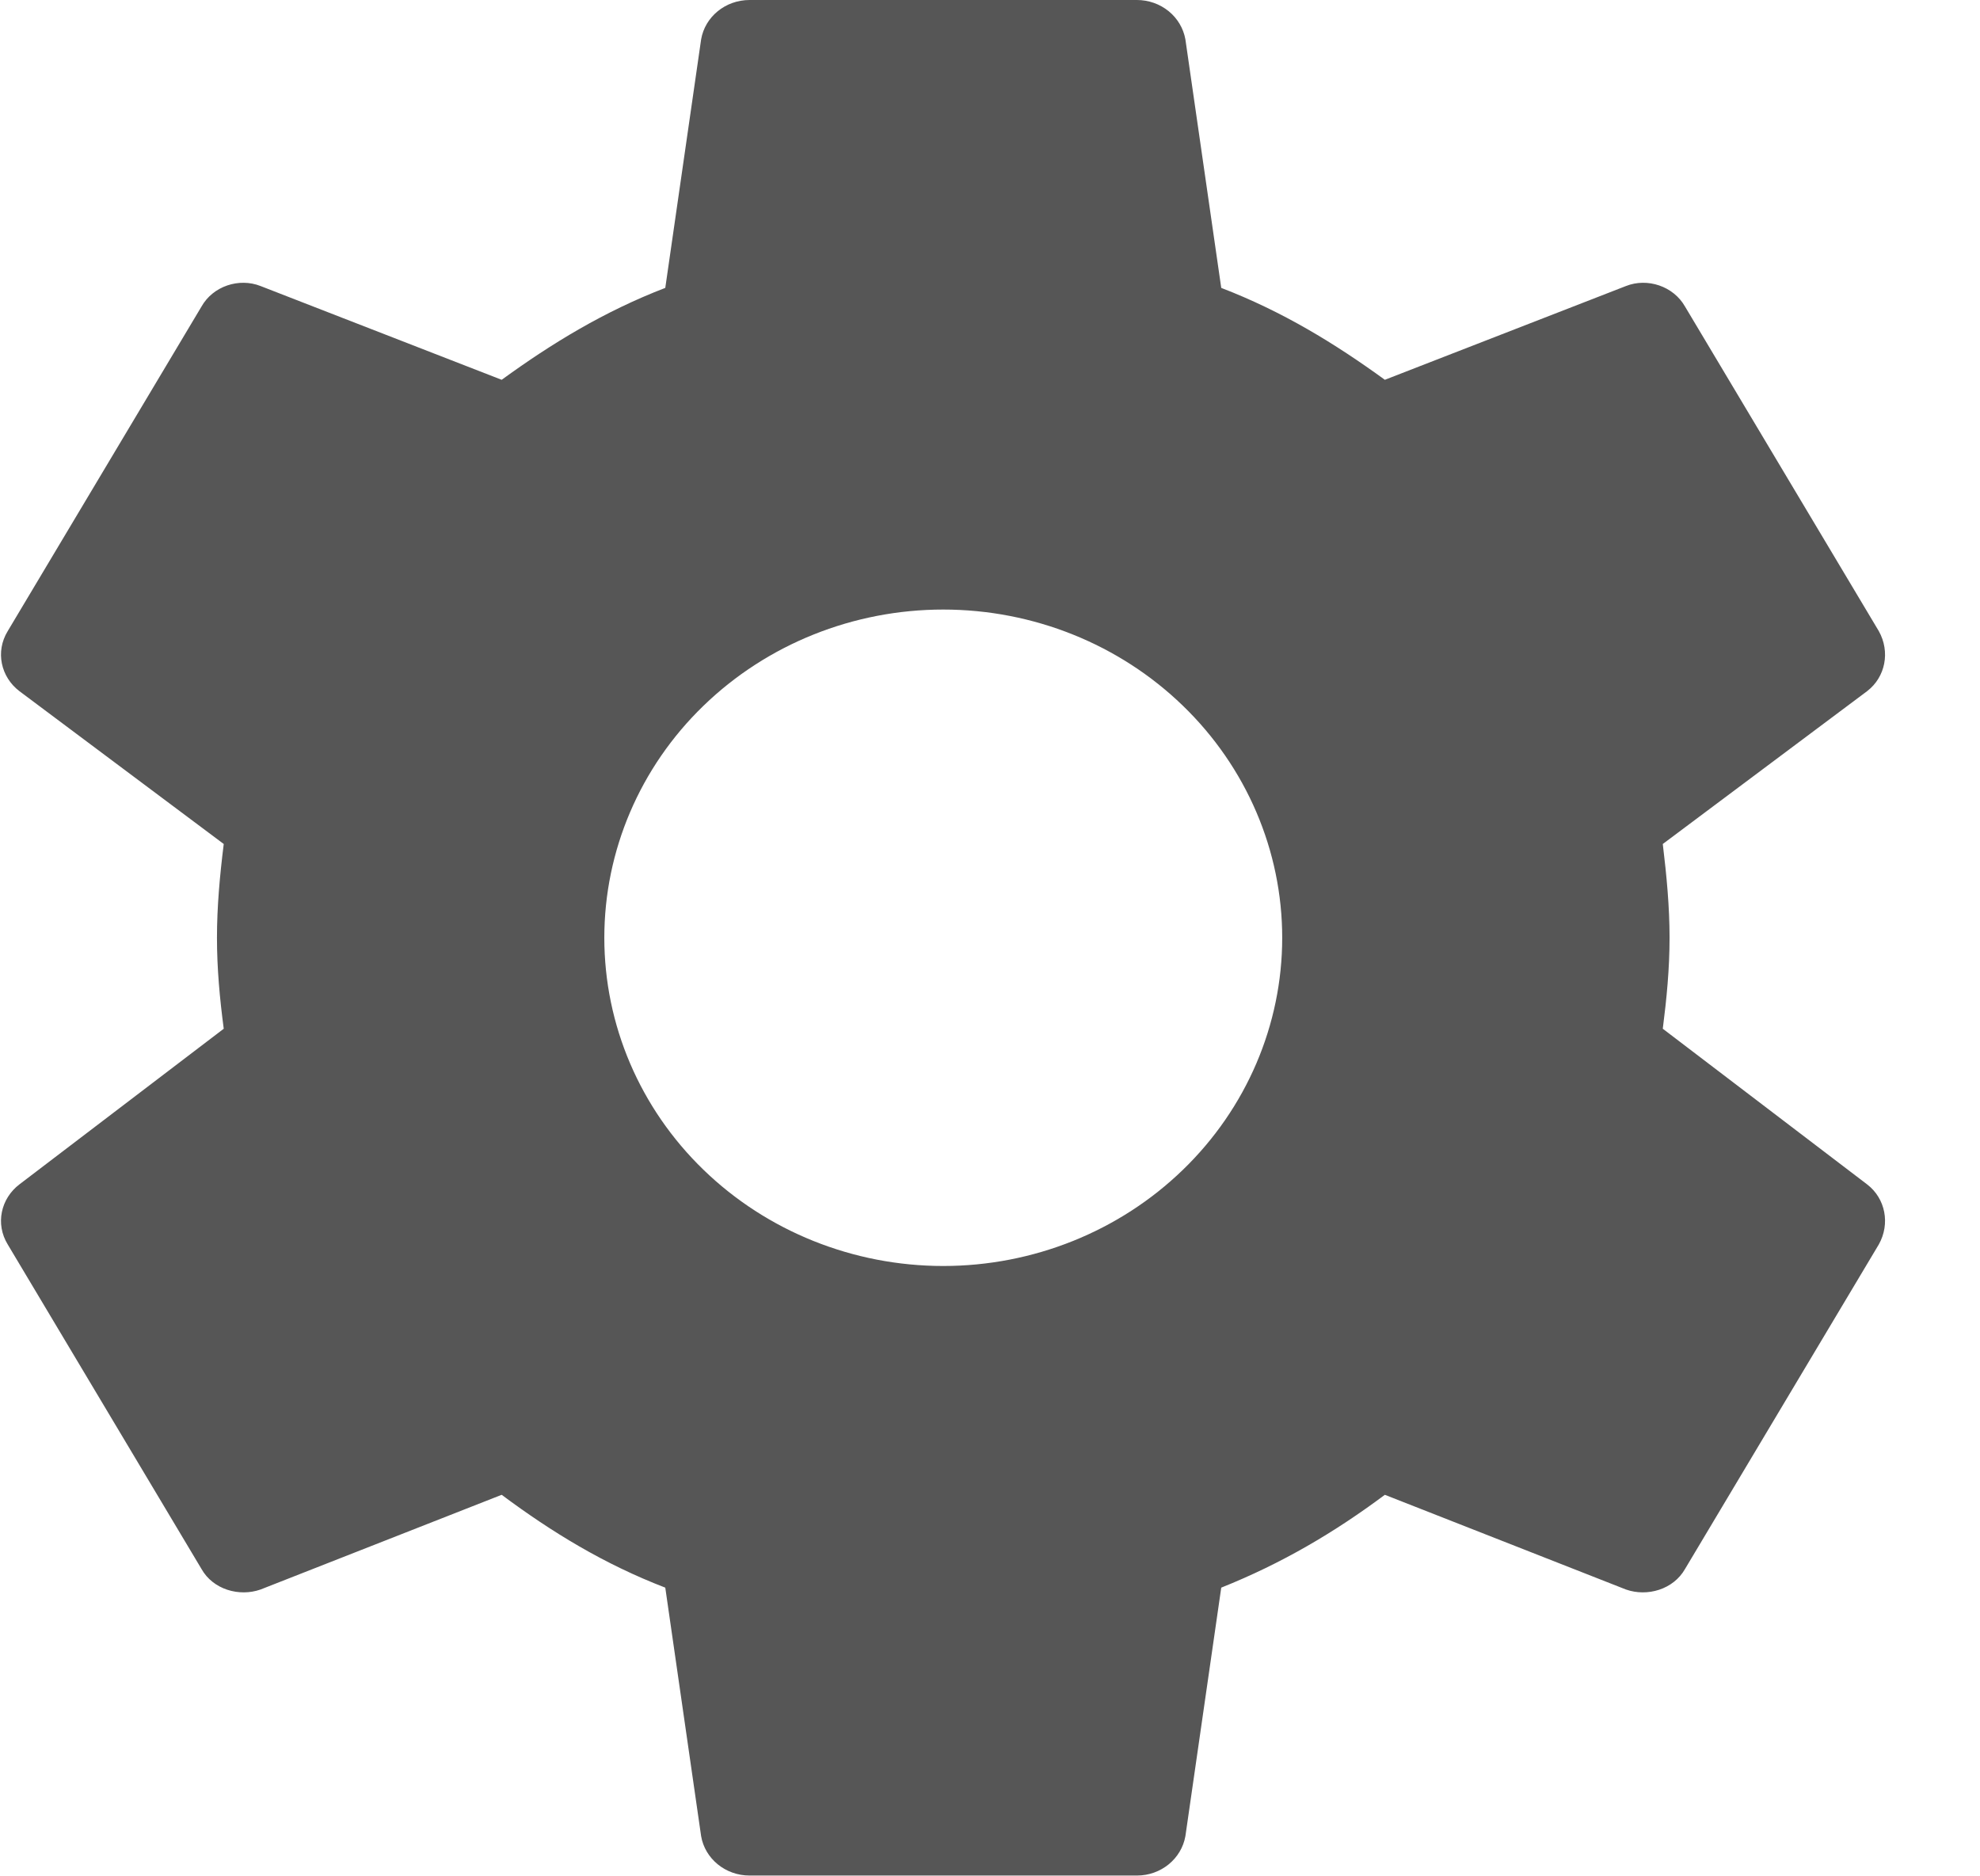
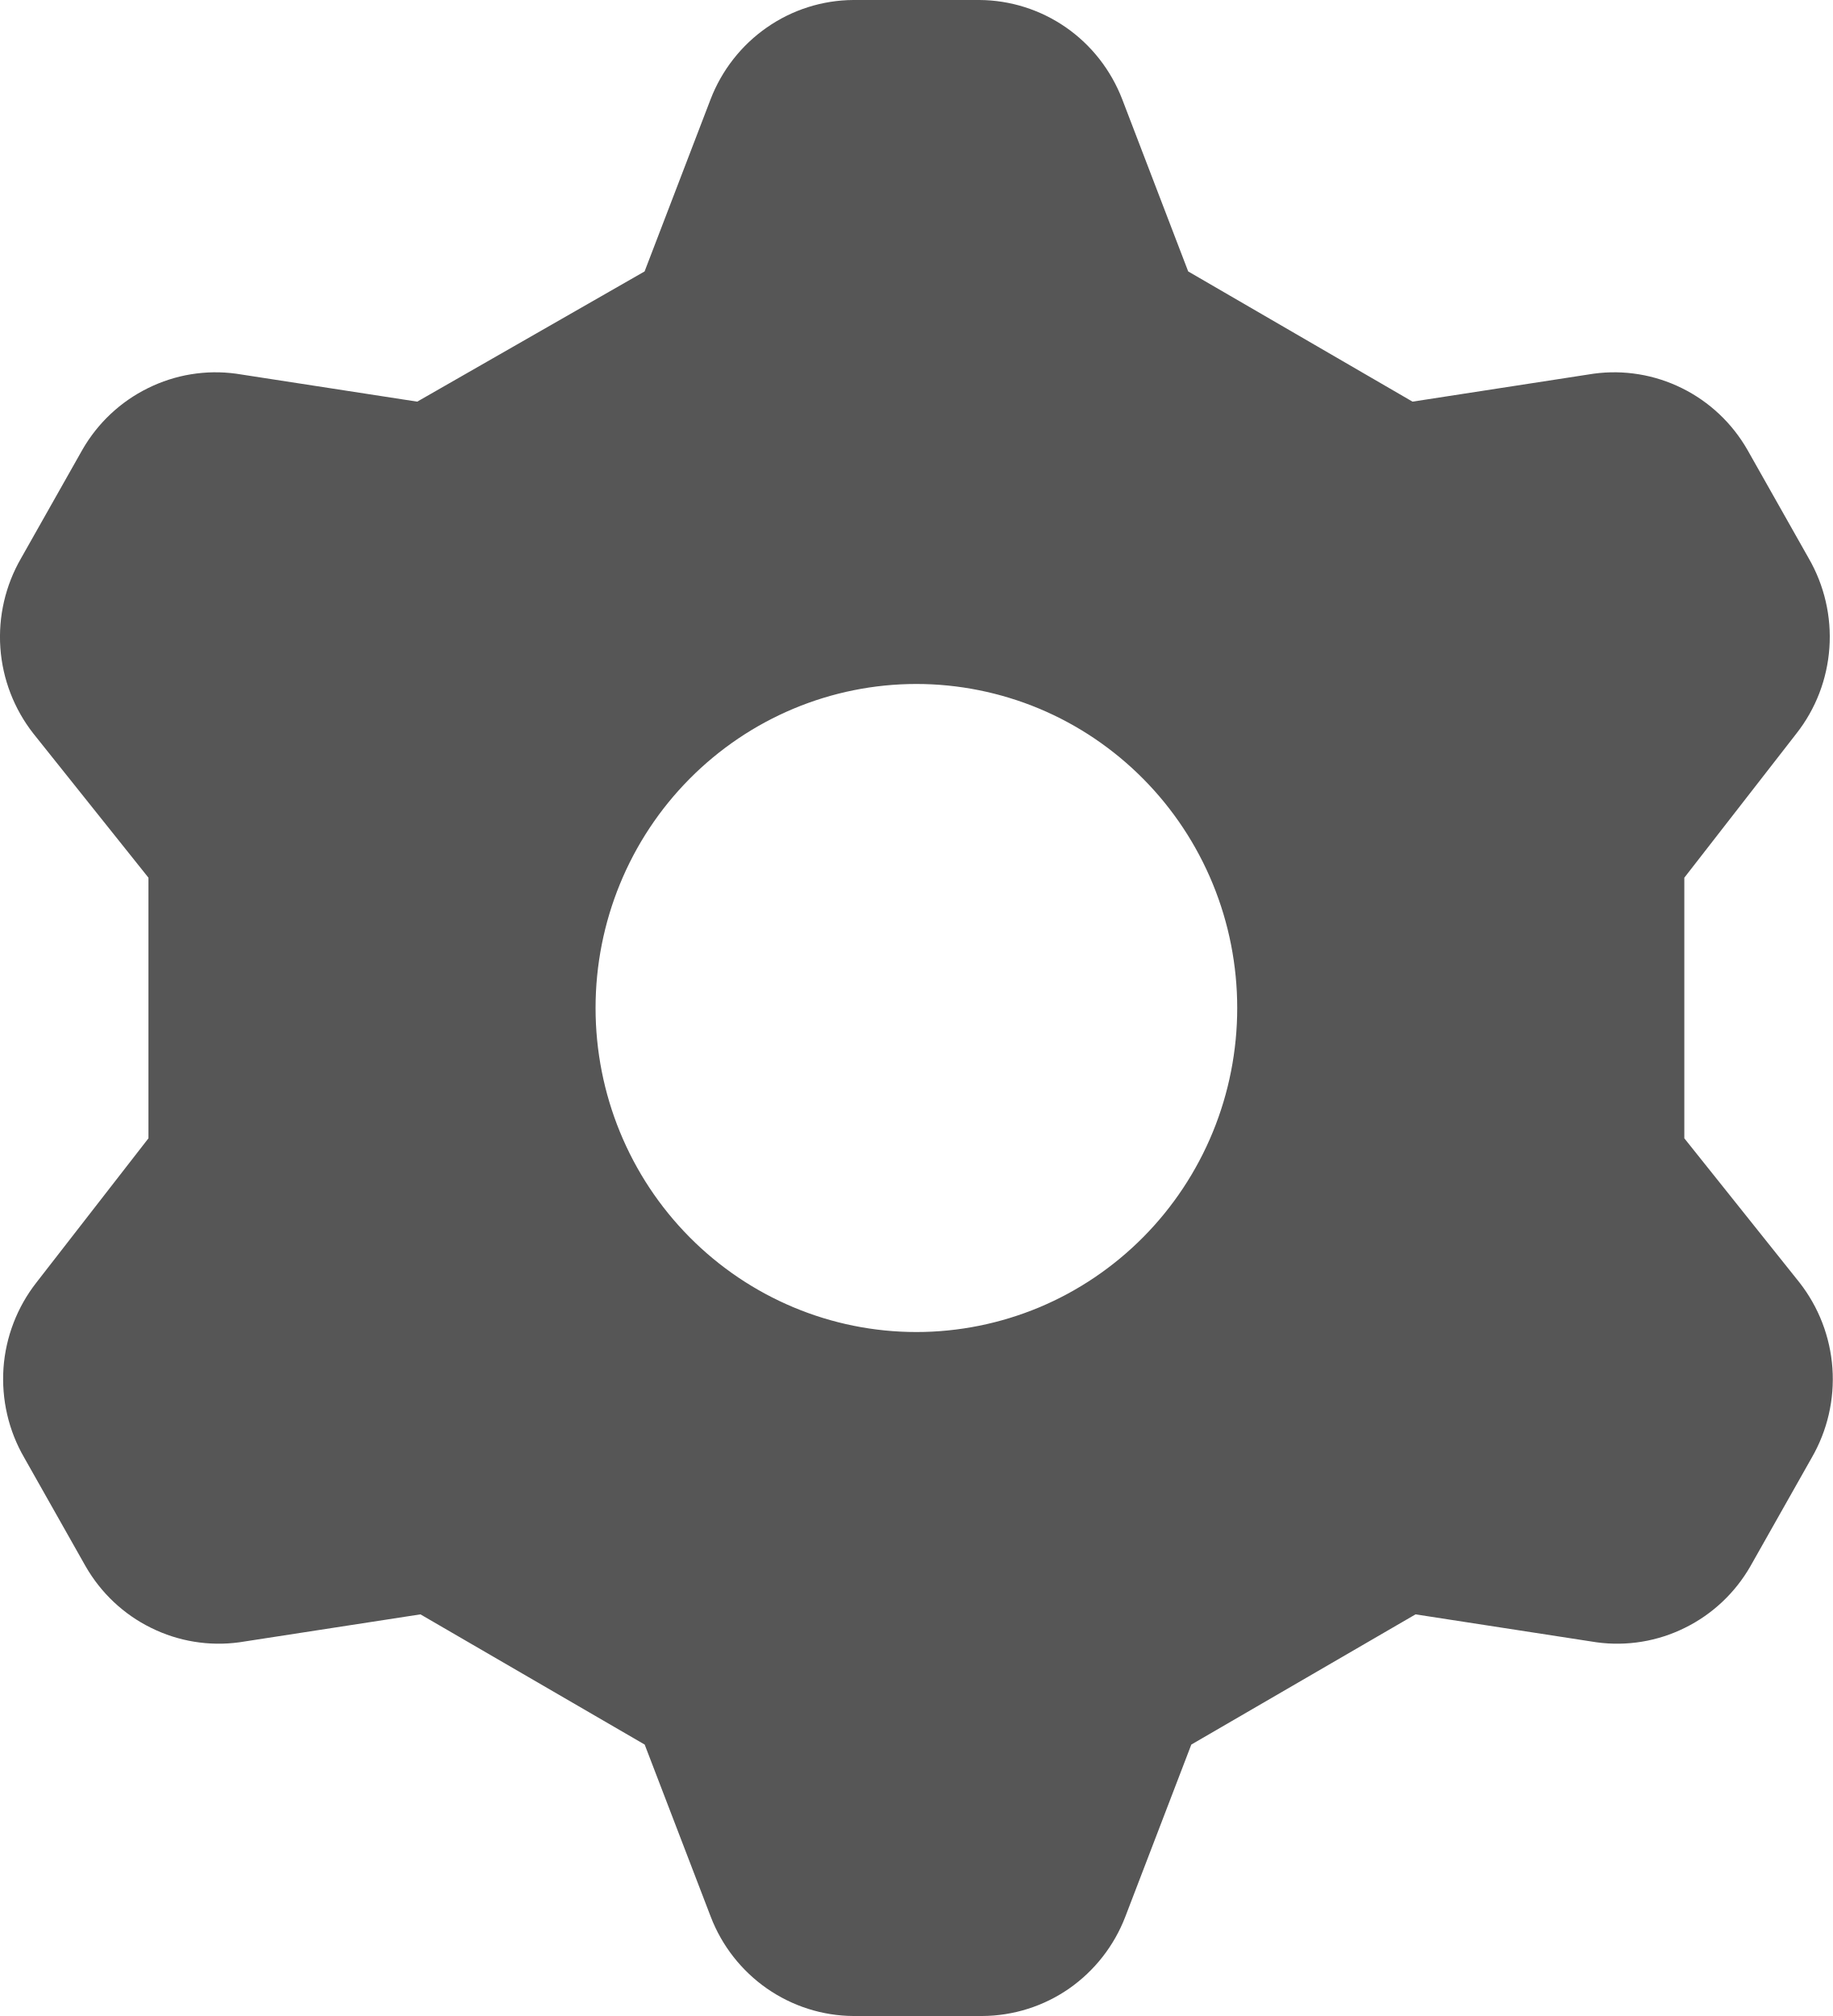
- <svg xmlns="http://www.w3.org/2000/svg" width="19" height="18" viewBox="0 0 19 18" fill="none">
-   <path d="M9.051 12.15C8.189 12.15 7.361 11.818 6.751 11.227C6.141 10.637 5.799 9.835 5.799 9C5.799 8.165 6.141 7.363 6.751 6.773C7.361 6.182 8.189 5.85 9.051 5.85C9.914 5.85 10.741 6.182 11.351 6.773C11.961 7.363 12.304 8.165 12.304 9C12.304 9.835 11.961 10.637 11.351 11.227C10.741 11.818 9.914 12.15 9.051 12.15ZM15.956 9.873C15.993 9.585 16.021 9.297 16.021 9C16.021 8.703 15.993 8.406 15.956 8.1L17.917 6.633C18.093 6.498 18.14 6.255 18.029 6.057L16.17 2.943C16.058 2.745 15.807 2.664 15.603 2.745L13.289 3.645C12.806 3.294 12.304 2.988 11.719 2.763L11.375 0.378C11.356 0.272 11.299 0.176 11.214 0.107C11.129 0.038 11.021 -0 10.91 1.65012e-06H7.193C6.96 1.65012e-06 6.765 0.162 6.728 0.378L6.384 2.763C5.799 2.988 5.297 3.294 4.814 3.645L2.5 2.745C2.295 2.664 2.044 2.745 1.933 2.943L0.074 6.057C-0.047 6.255 0.009 6.498 0.186 6.633L2.147 8.1C2.109 8.406 2.082 8.703 2.082 9C2.082 9.297 2.109 9.585 2.147 9.873L0.186 11.367C0.009 11.502 -0.047 11.745 0.074 11.943L1.933 15.057C2.044 15.255 2.295 15.327 2.5 15.255L4.814 14.346C5.297 14.706 5.799 15.012 6.384 15.237L6.728 17.622C6.765 17.838 6.96 18 7.193 18H10.91C11.142 18 11.337 17.838 11.375 17.622L11.719 15.237C12.304 15.003 12.806 14.706 13.289 14.346L15.603 15.255C15.807 15.327 16.058 15.255 16.17 15.057L18.029 11.943C18.14 11.745 18.093 11.502 17.917 11.367L15.956 9.873Z" fill="#565656" />
+ <svg xmlns="http://www.w3.org/2000/svg" width="20" height="22" viewBox="0 0 20 22" fill="none">
+   <path fill-rule="evenodd" clip-rule="evenodd" d="M7.754 1.084L7.034 2.962L4.553 4.383L2.577 4.078C2.247 4.033 1.912 4.088 1.614 4.236C1.315 4.383 1.066 4.617 0.899 4.908L0.23 6.092C0.059 6.388 -0.02 6.728 0.004 7.07C0.028 7.411 0.154 7.737 0.364 8.005L1.62 9.578V12.422L0.398 13.995C0.188 14.263 0.062 14.589 0.038 14.93C0.015 15.272 0.093 15.612 0.265 15.908L0.934 17.092C1.101 17.383 1.349 17.617 1.648 17.764C1.946 17.912 2.282 17.967 2.611 17.922L4.588 17.617L7.035 19.038L7.756 20.917C7.878 21.235 8.092 21.507 8.369 21.7C8.647 21.893 8.975 21.998 9.312 22H10.72C11.058 21.998 11.388 21.894 11.666 21.701C11.944 21.507 12.158 21.234 12.28 20.916L13 19.038L15.447 17.617L17.423 17.922C17.753 17.967 18.088 17.912 18.386 17.764C18.685 17.617 18.934 17.383 19.101 17.092L19.77 15.908C19.941 15.612 20.02 15.272 19.996 14.93C19.972 14.589 19.846 14.263 19.636 13.995L18.38 12.422V9.578L19.603 8.005C19.814 7.737 19.939 7.411 19.963 7.07C19.987 6.728 19.908 6.388 19.737 6.092L19.068 4.908C18.901 4.617 18.652 4.383 18.354 4.236C18.055 4.088 17.72 4.033 17.39 4.078L15.414 4.383L12.966 2.962L12.246 1.083C12.123 0.765 11.91 0.492 11.632 0.299C11.354 0.106 11.025 0.002 10.688 0L9.312 0C8.975 0.002 8.646 0.106 8.368 0.3C8.09 0.493 7.876 0.767 7.754 1.084ZM10 14.536C10.46 14.536 10.915 14.444 11.34 14.267C11.765 14.089 12.151 13.828 12.476 13.5C12.801 13.172 13.059 12.782 13.235 12.353C13.411 11.924 13.501 11.464 13.501 11C13.501 10.536 13.411 10.076 13.235 9.647C13.059 9.218 12.801 8.828 12.476 8.5C12.151 8.172 11.765 7.911 11.34 7.733C10.915 7.556 10.46 7.464 10 7.464C9.071 7.464 8.181 7.837 7.524 8.5C6.867 9.163 6.499 10.062 6.499 11C6.499 11.938 6.867 12.837 7.524 13.5C8.181 14.163 9.071 14.536 10 14.536Z" fill="#565656" />
</svg>
